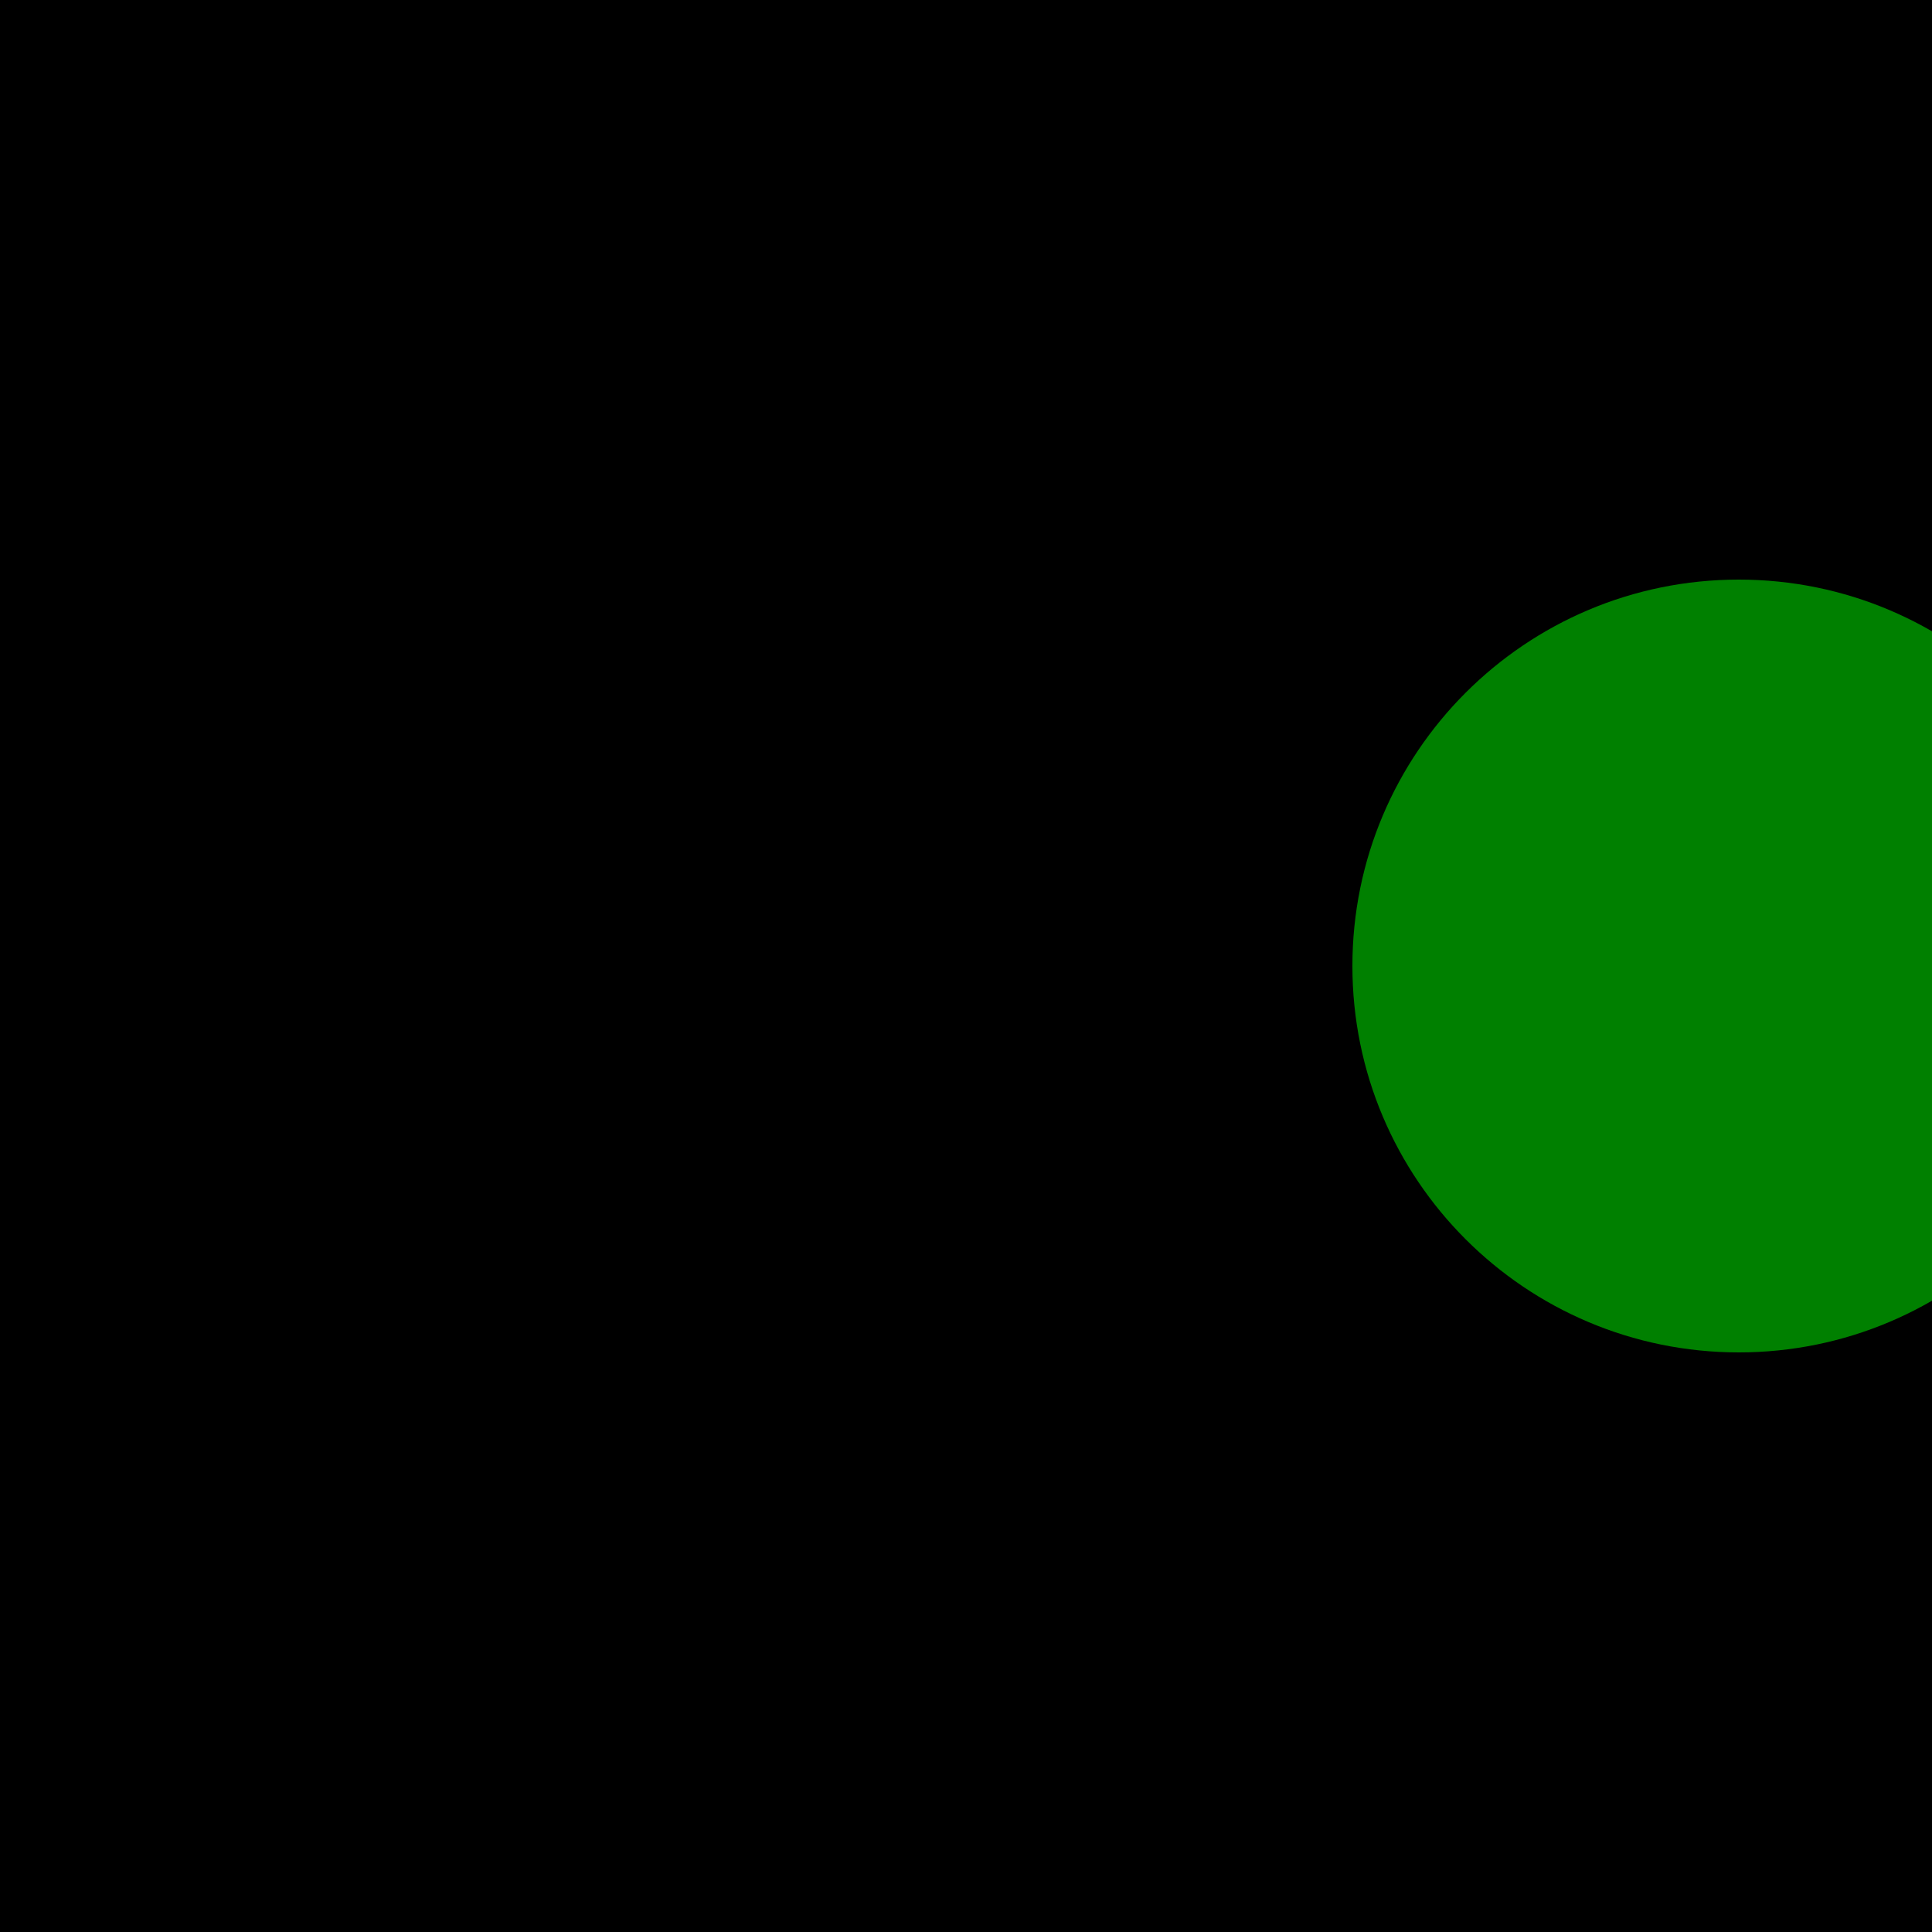
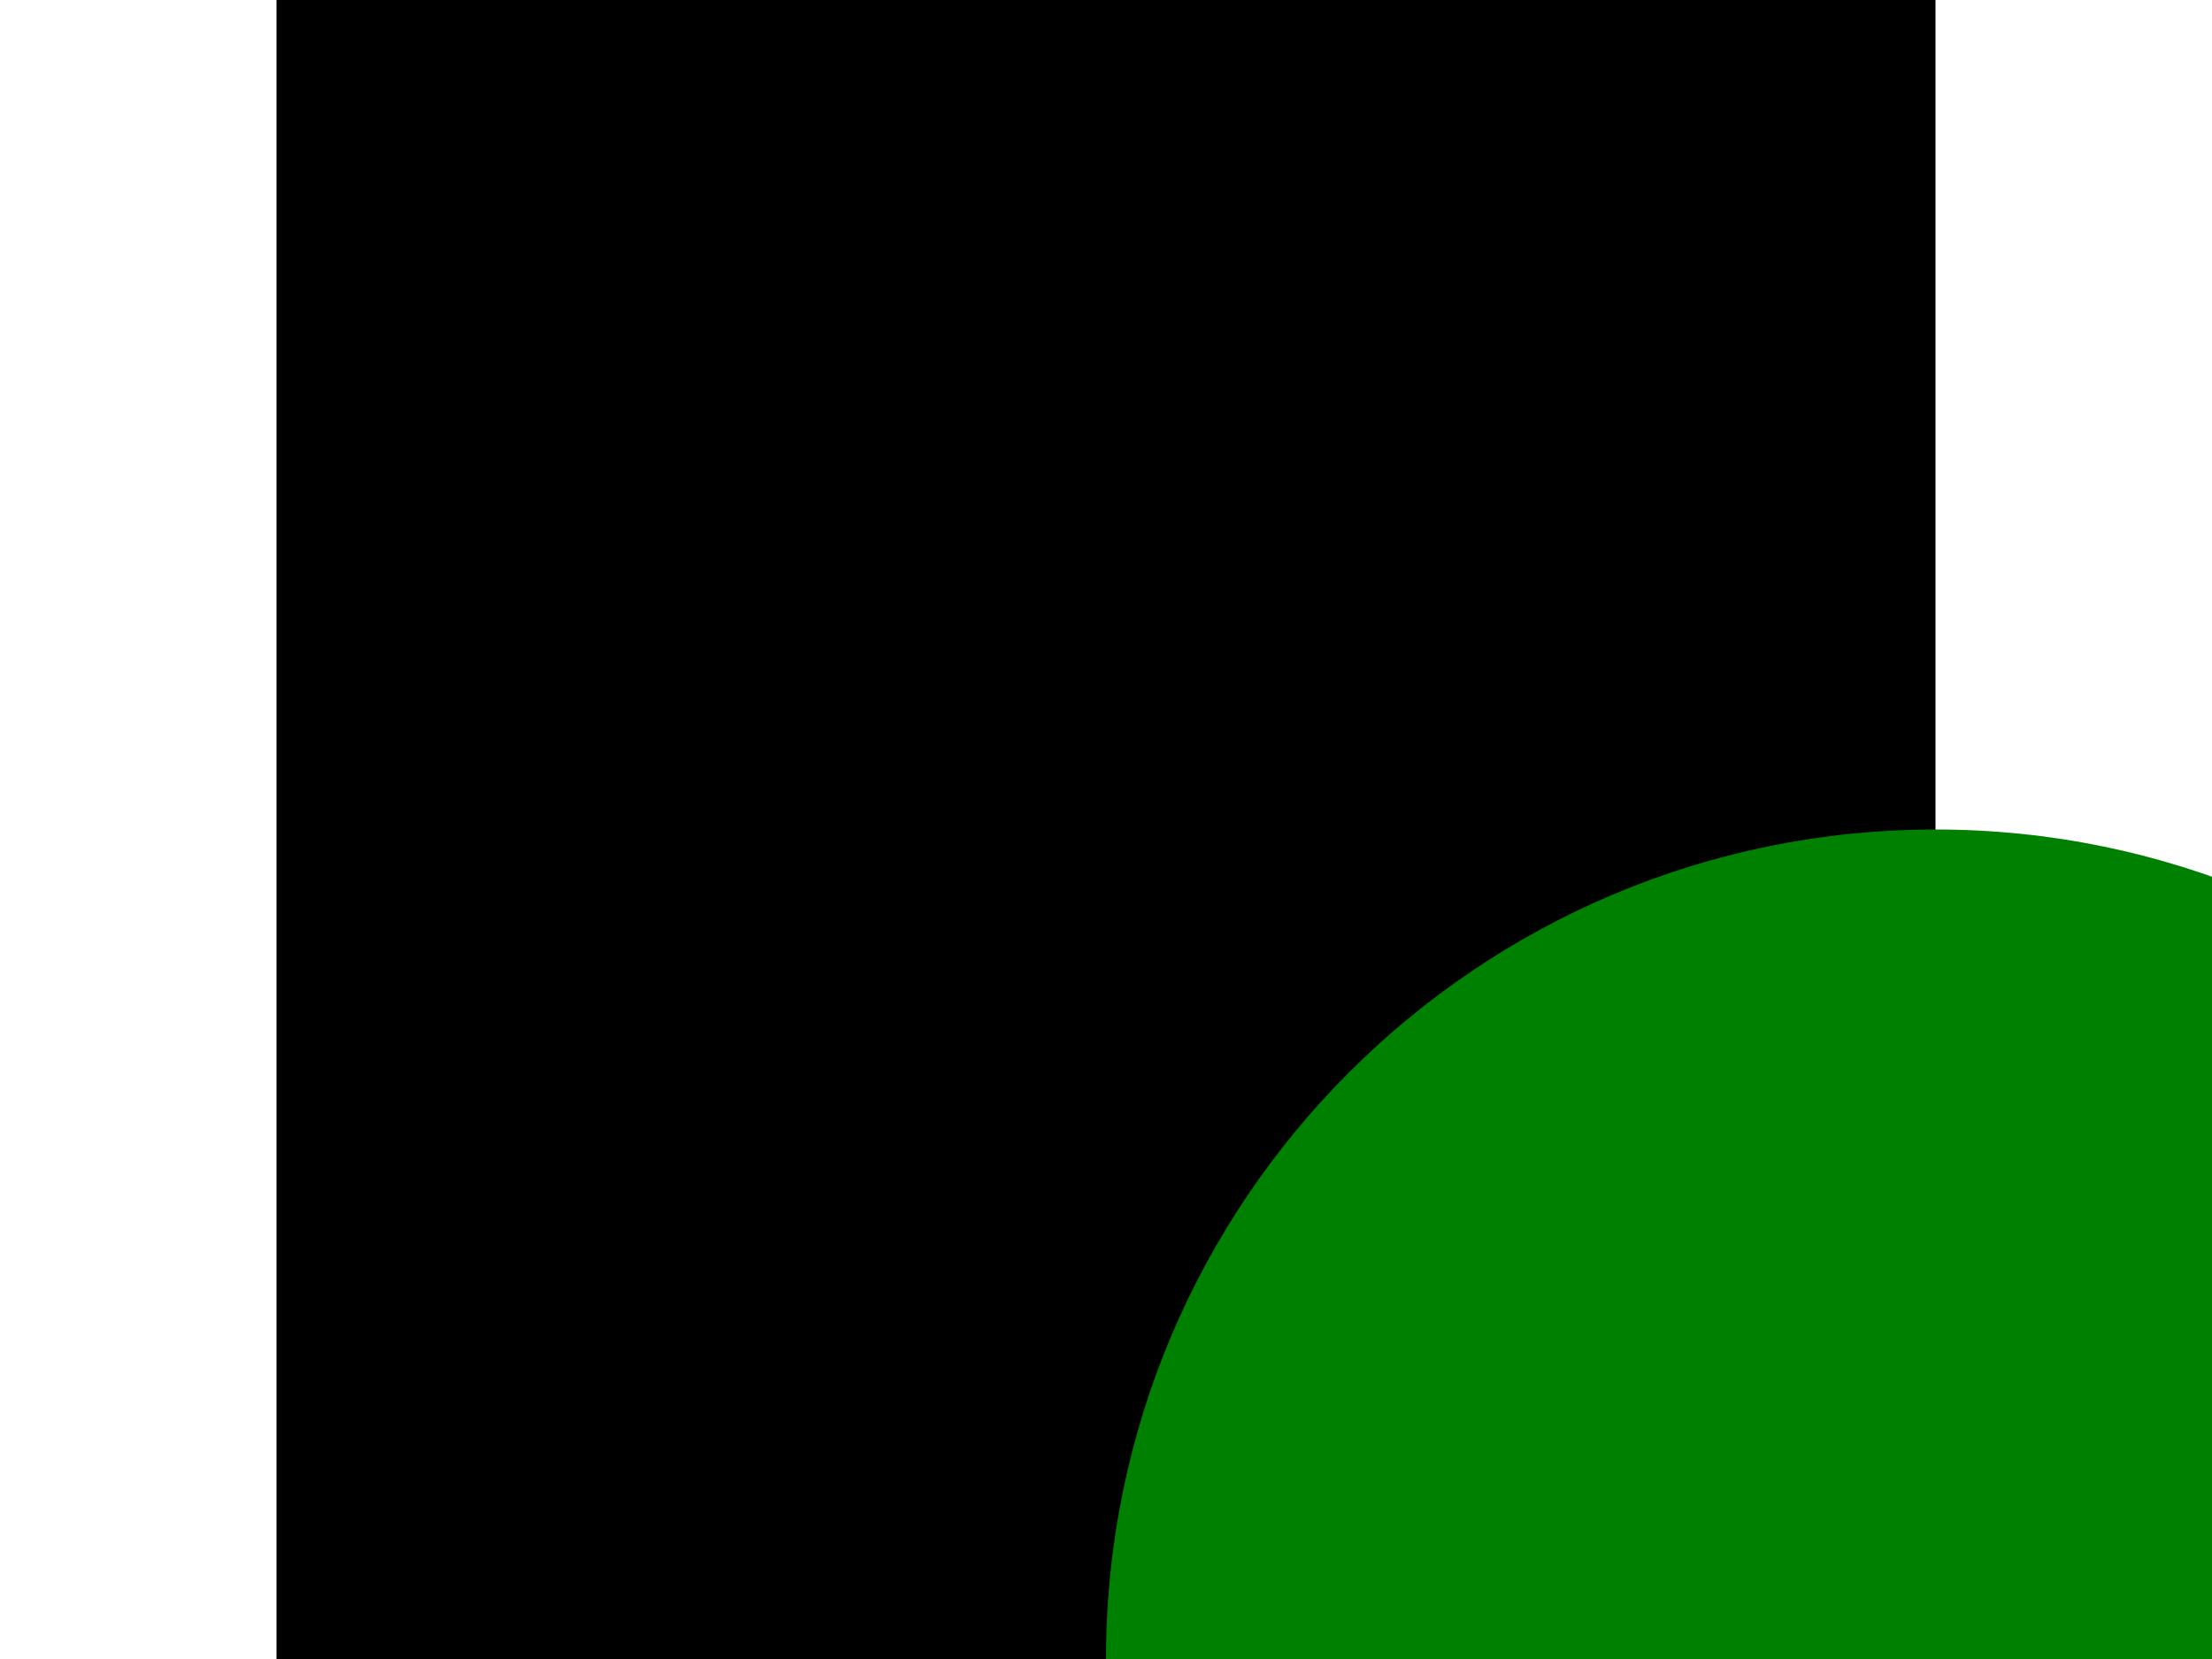
- <svg xmlns="http://www.w3.org/2000/svg" version="1.1" width="200" height="200" viewBox="0 0 100 100">
+ <svg xmlns="http://www.w3.org/2000/svg" version="1.1" width="200" height="150" viewBox="0 0 100 100">
  <rect x="0" y="0" width="100" height="100" />
-   <circle cx="90" cy="50" r="20" fill="green" />
+   <circle cx="100" cy="100" r="50" fill="green" />
</svg>
